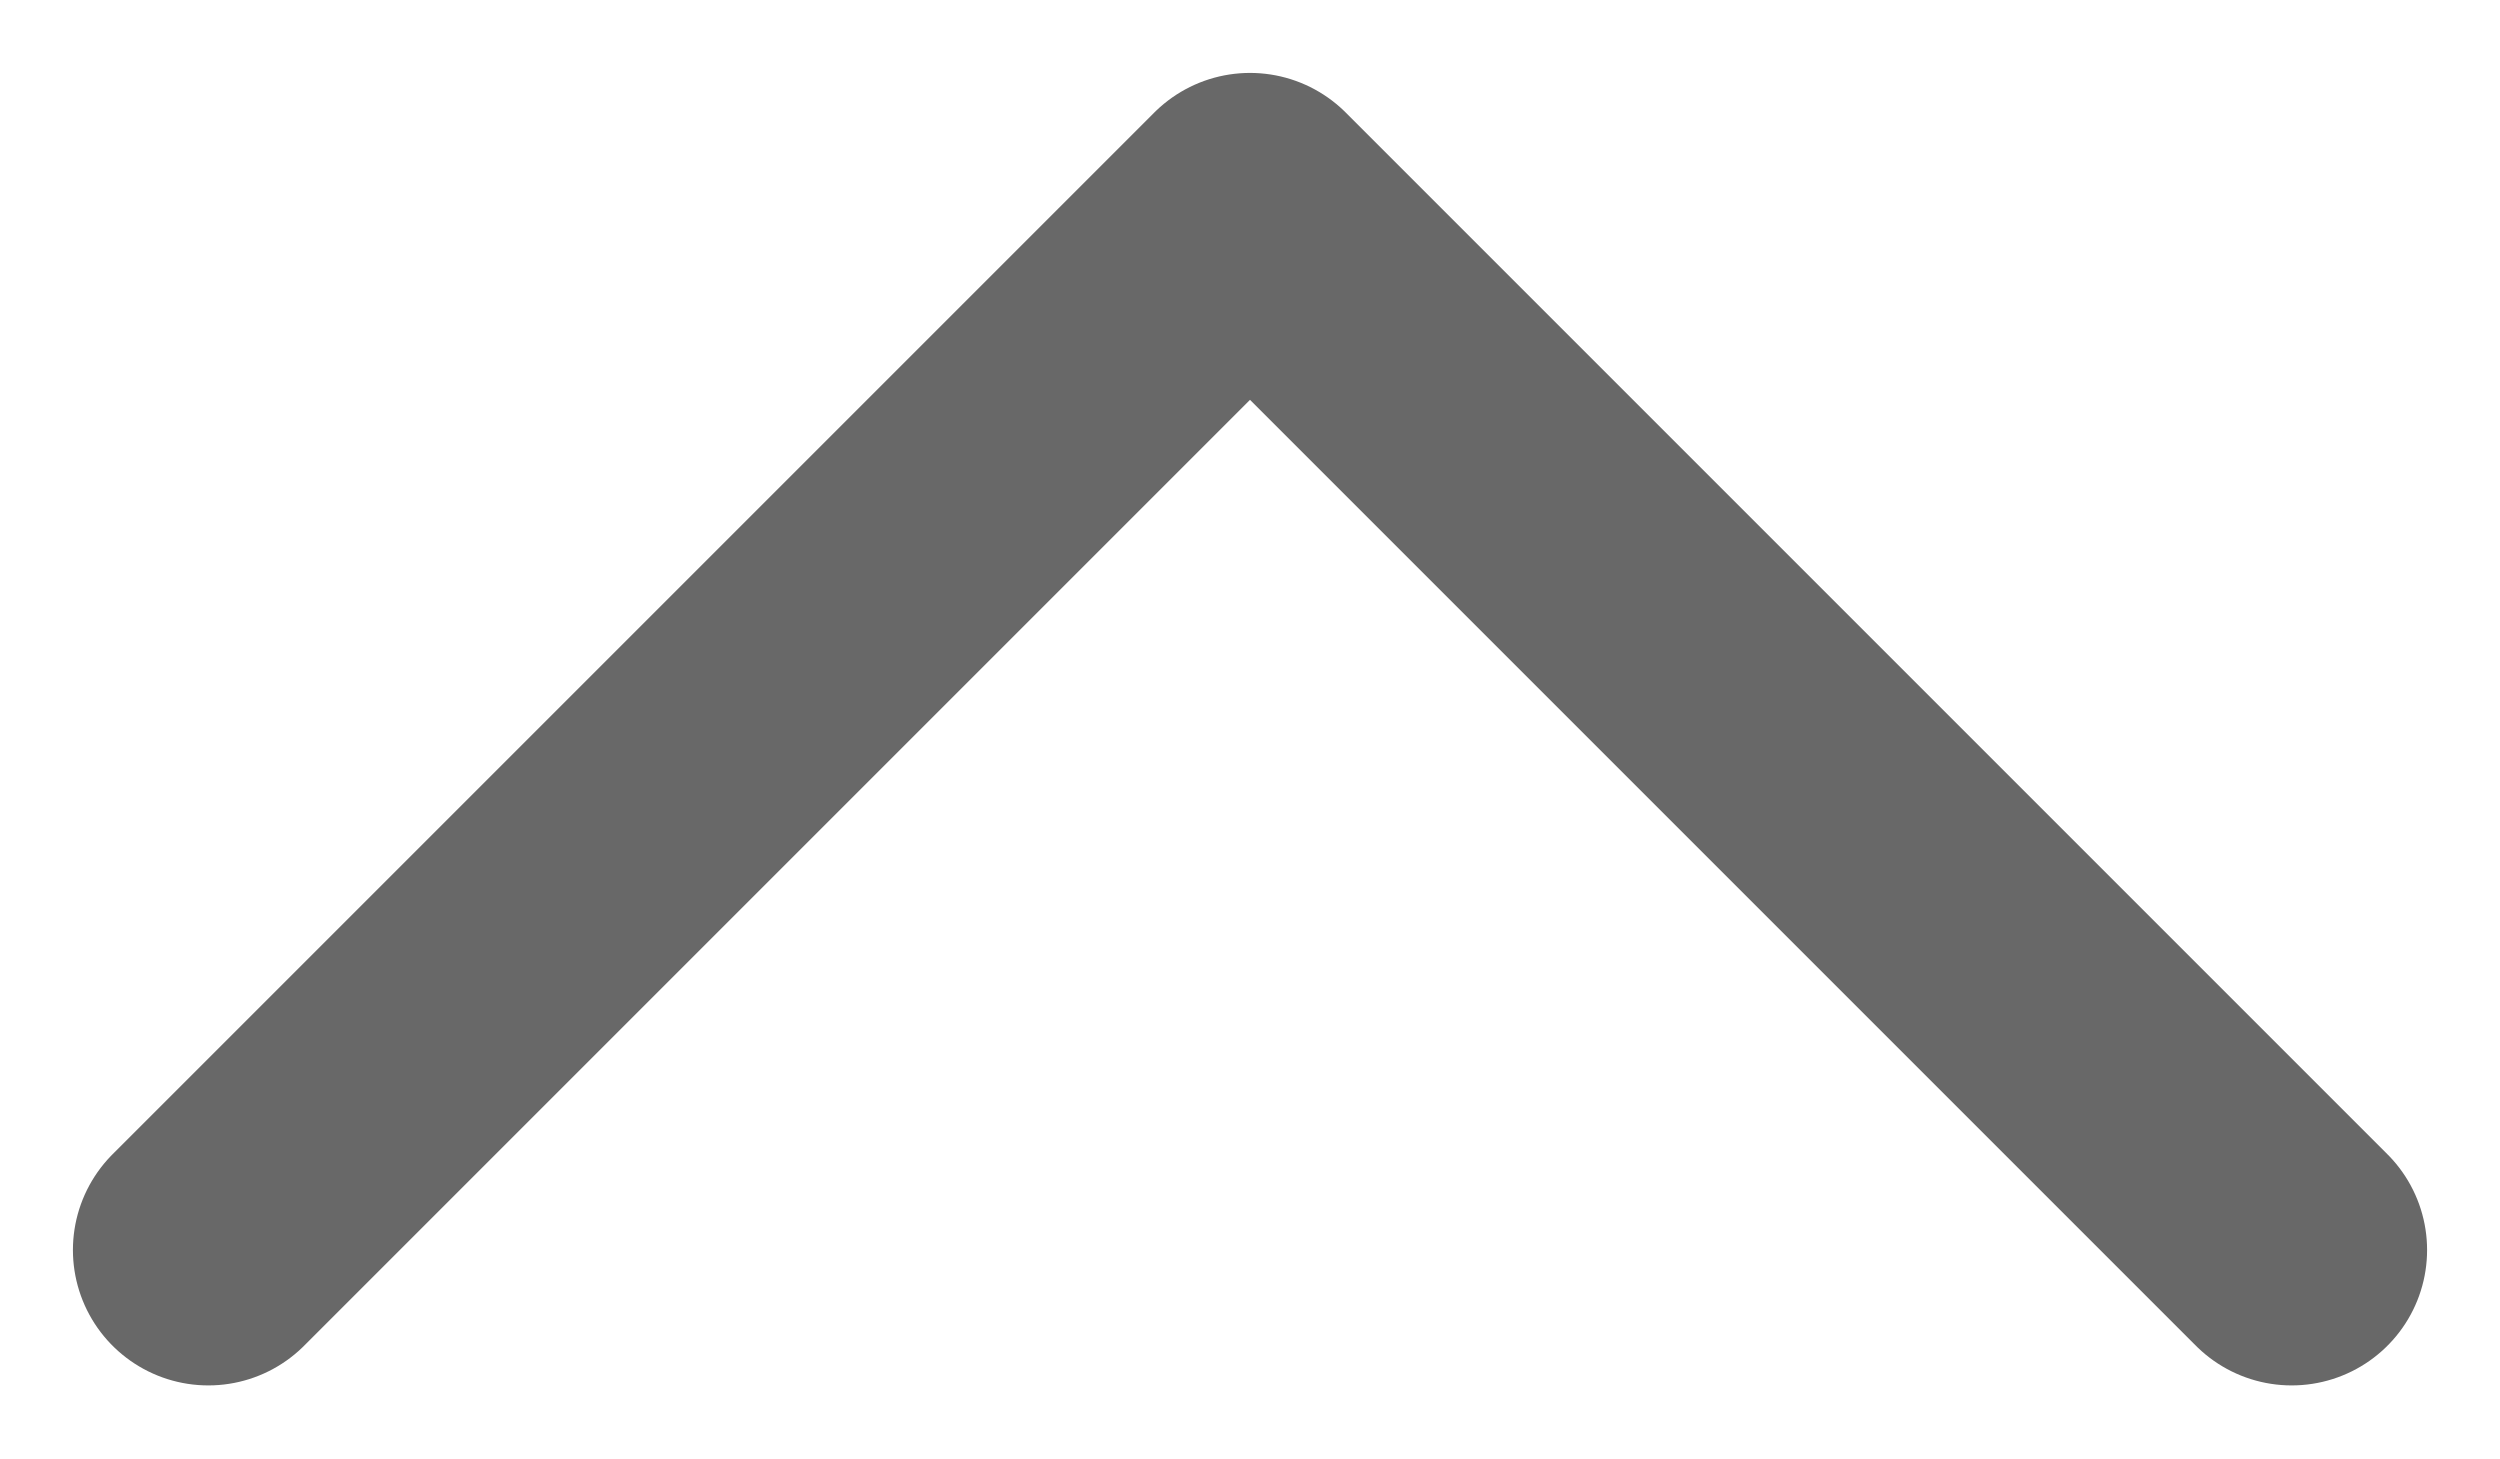
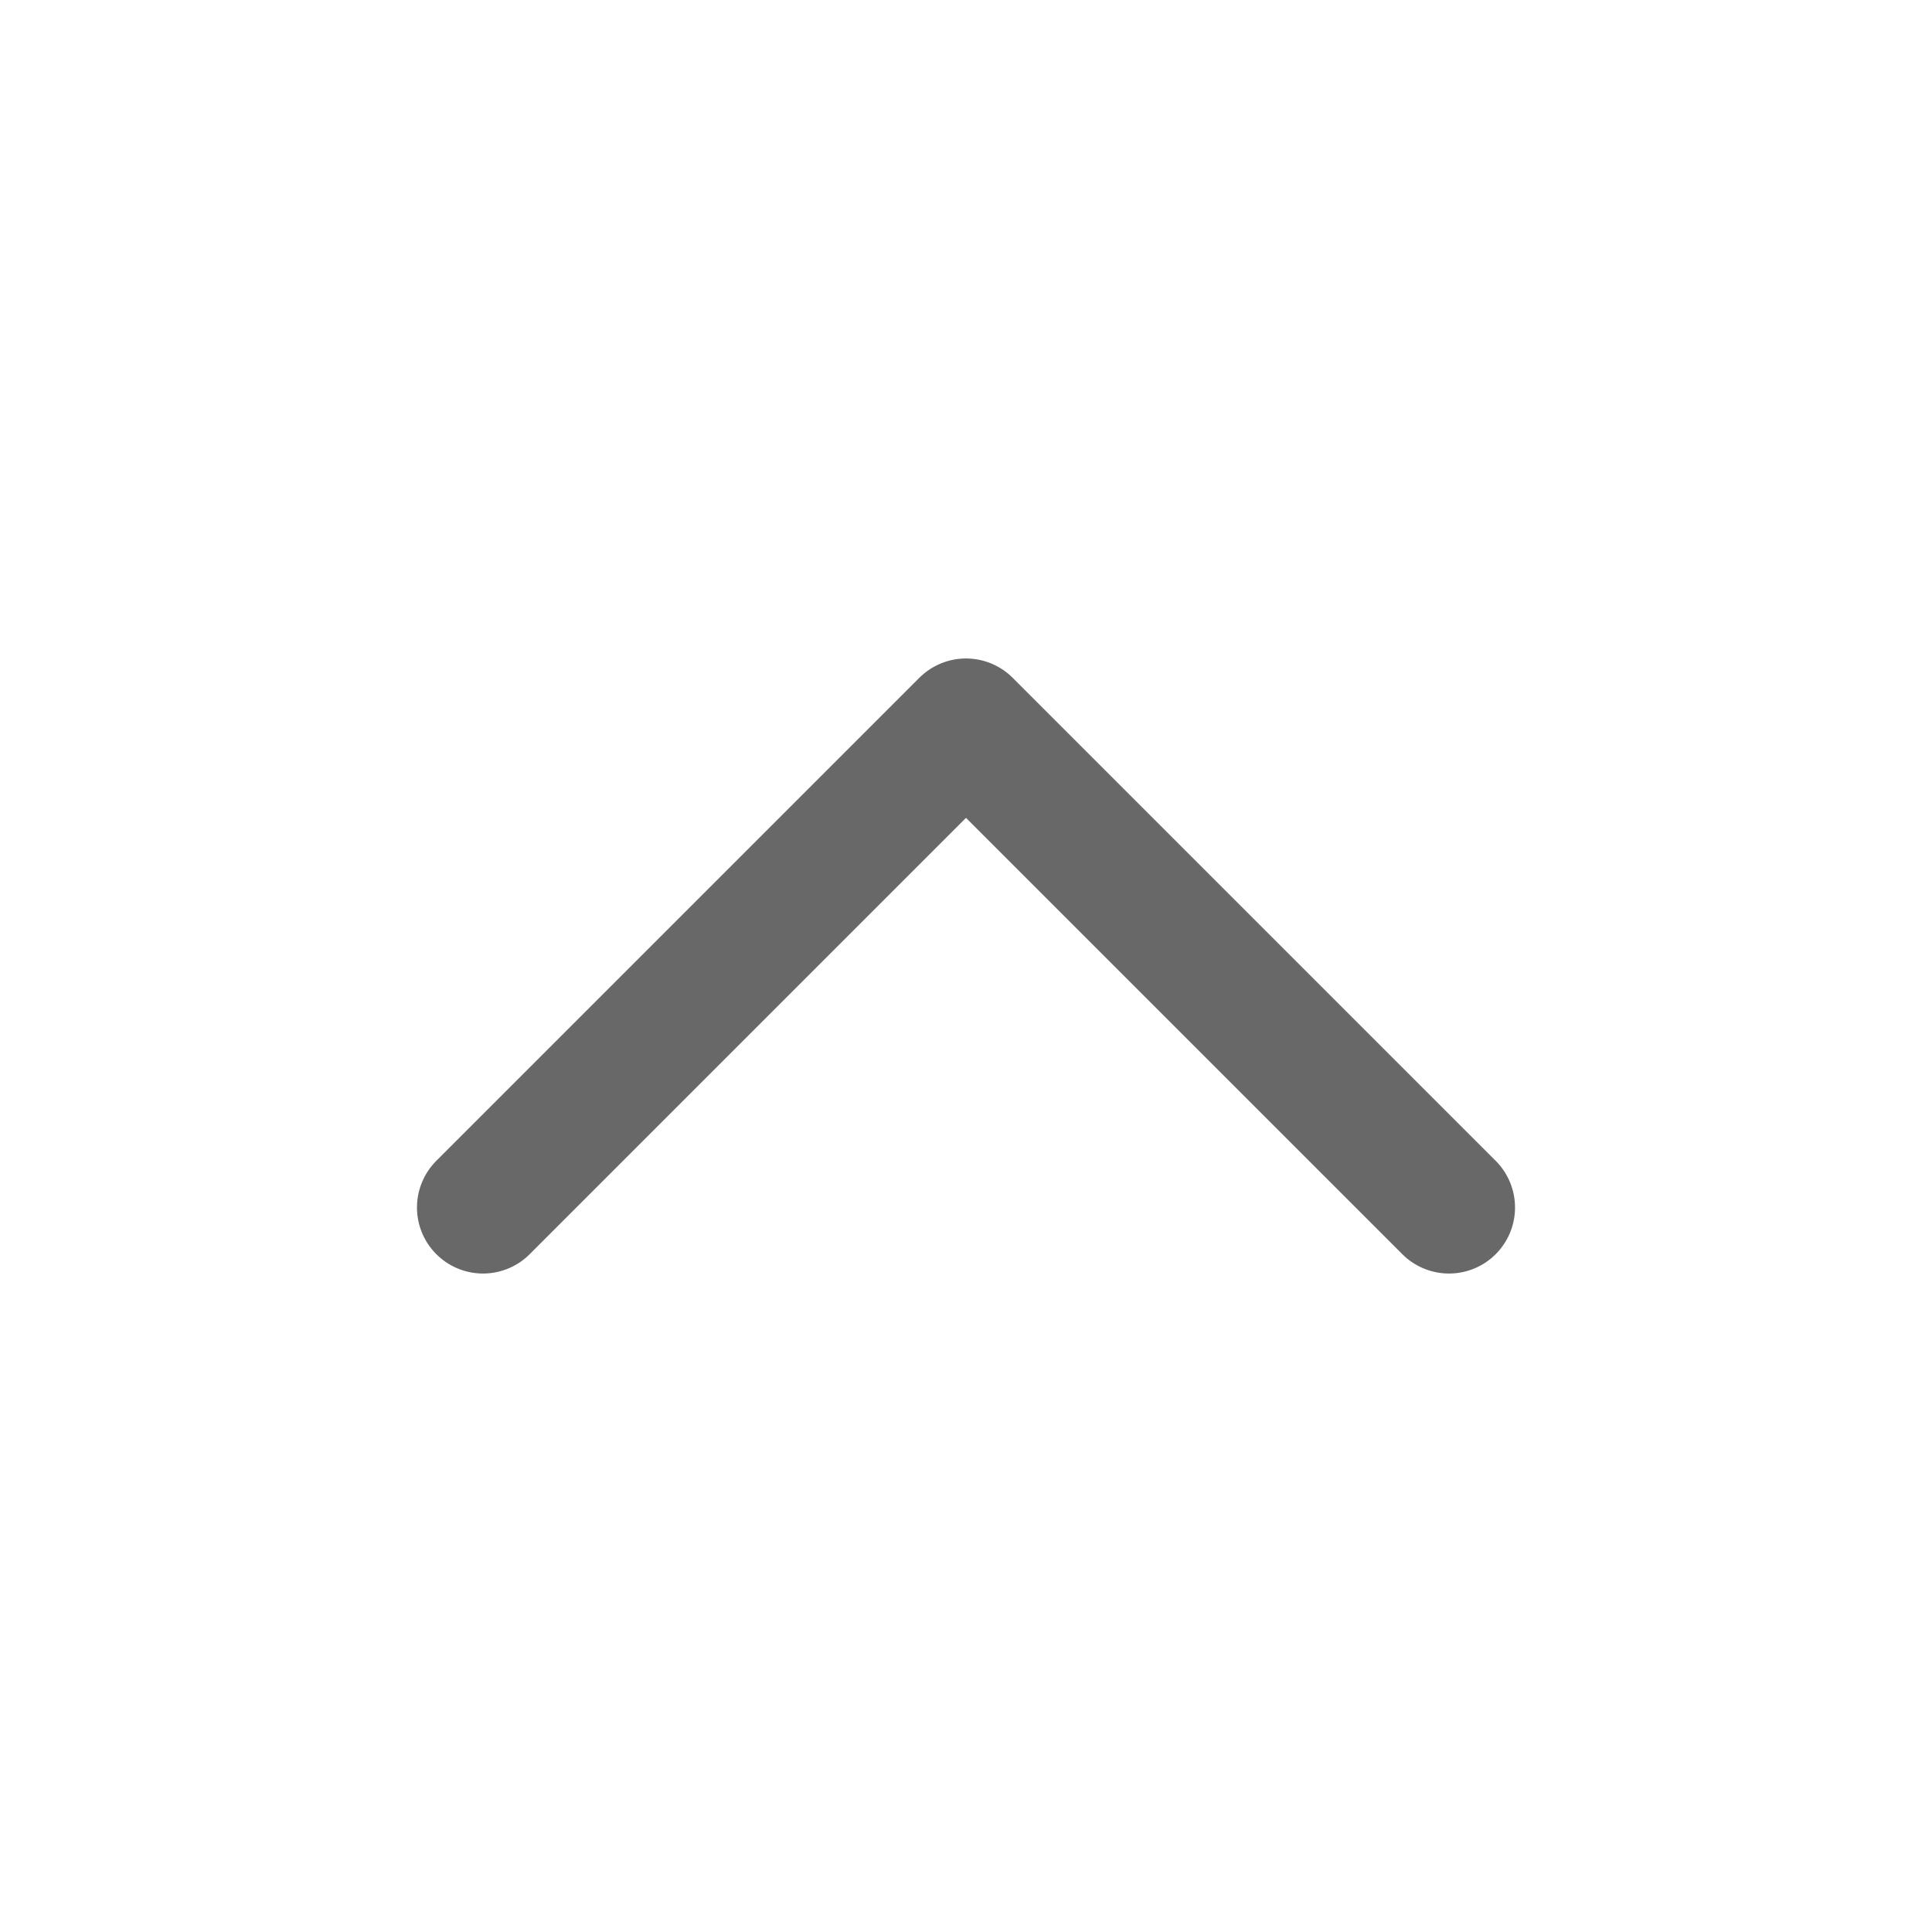
- <svg xmlns="http://www.w3.org/2000/svg" width="12" height="7" viewBox="0 0 12 7" fill="none">
-   <path d="M1 6L6 1L11 6" stroke="#686868" stroke-width="1.3" stroke-linecap="round" stroke-linejoin="round" />
+ <svg xmlns="http://www.w3.org/2000/svg" width="20" height="20" viewBox="0 0 20 20" fill="none">
+   <path d="M5 12.5L10 7.5L15 12.5" stroke="#686868" stroke-width="1.367" stroke-linecap="round" stroke-linejoin="round" />
</svg>
